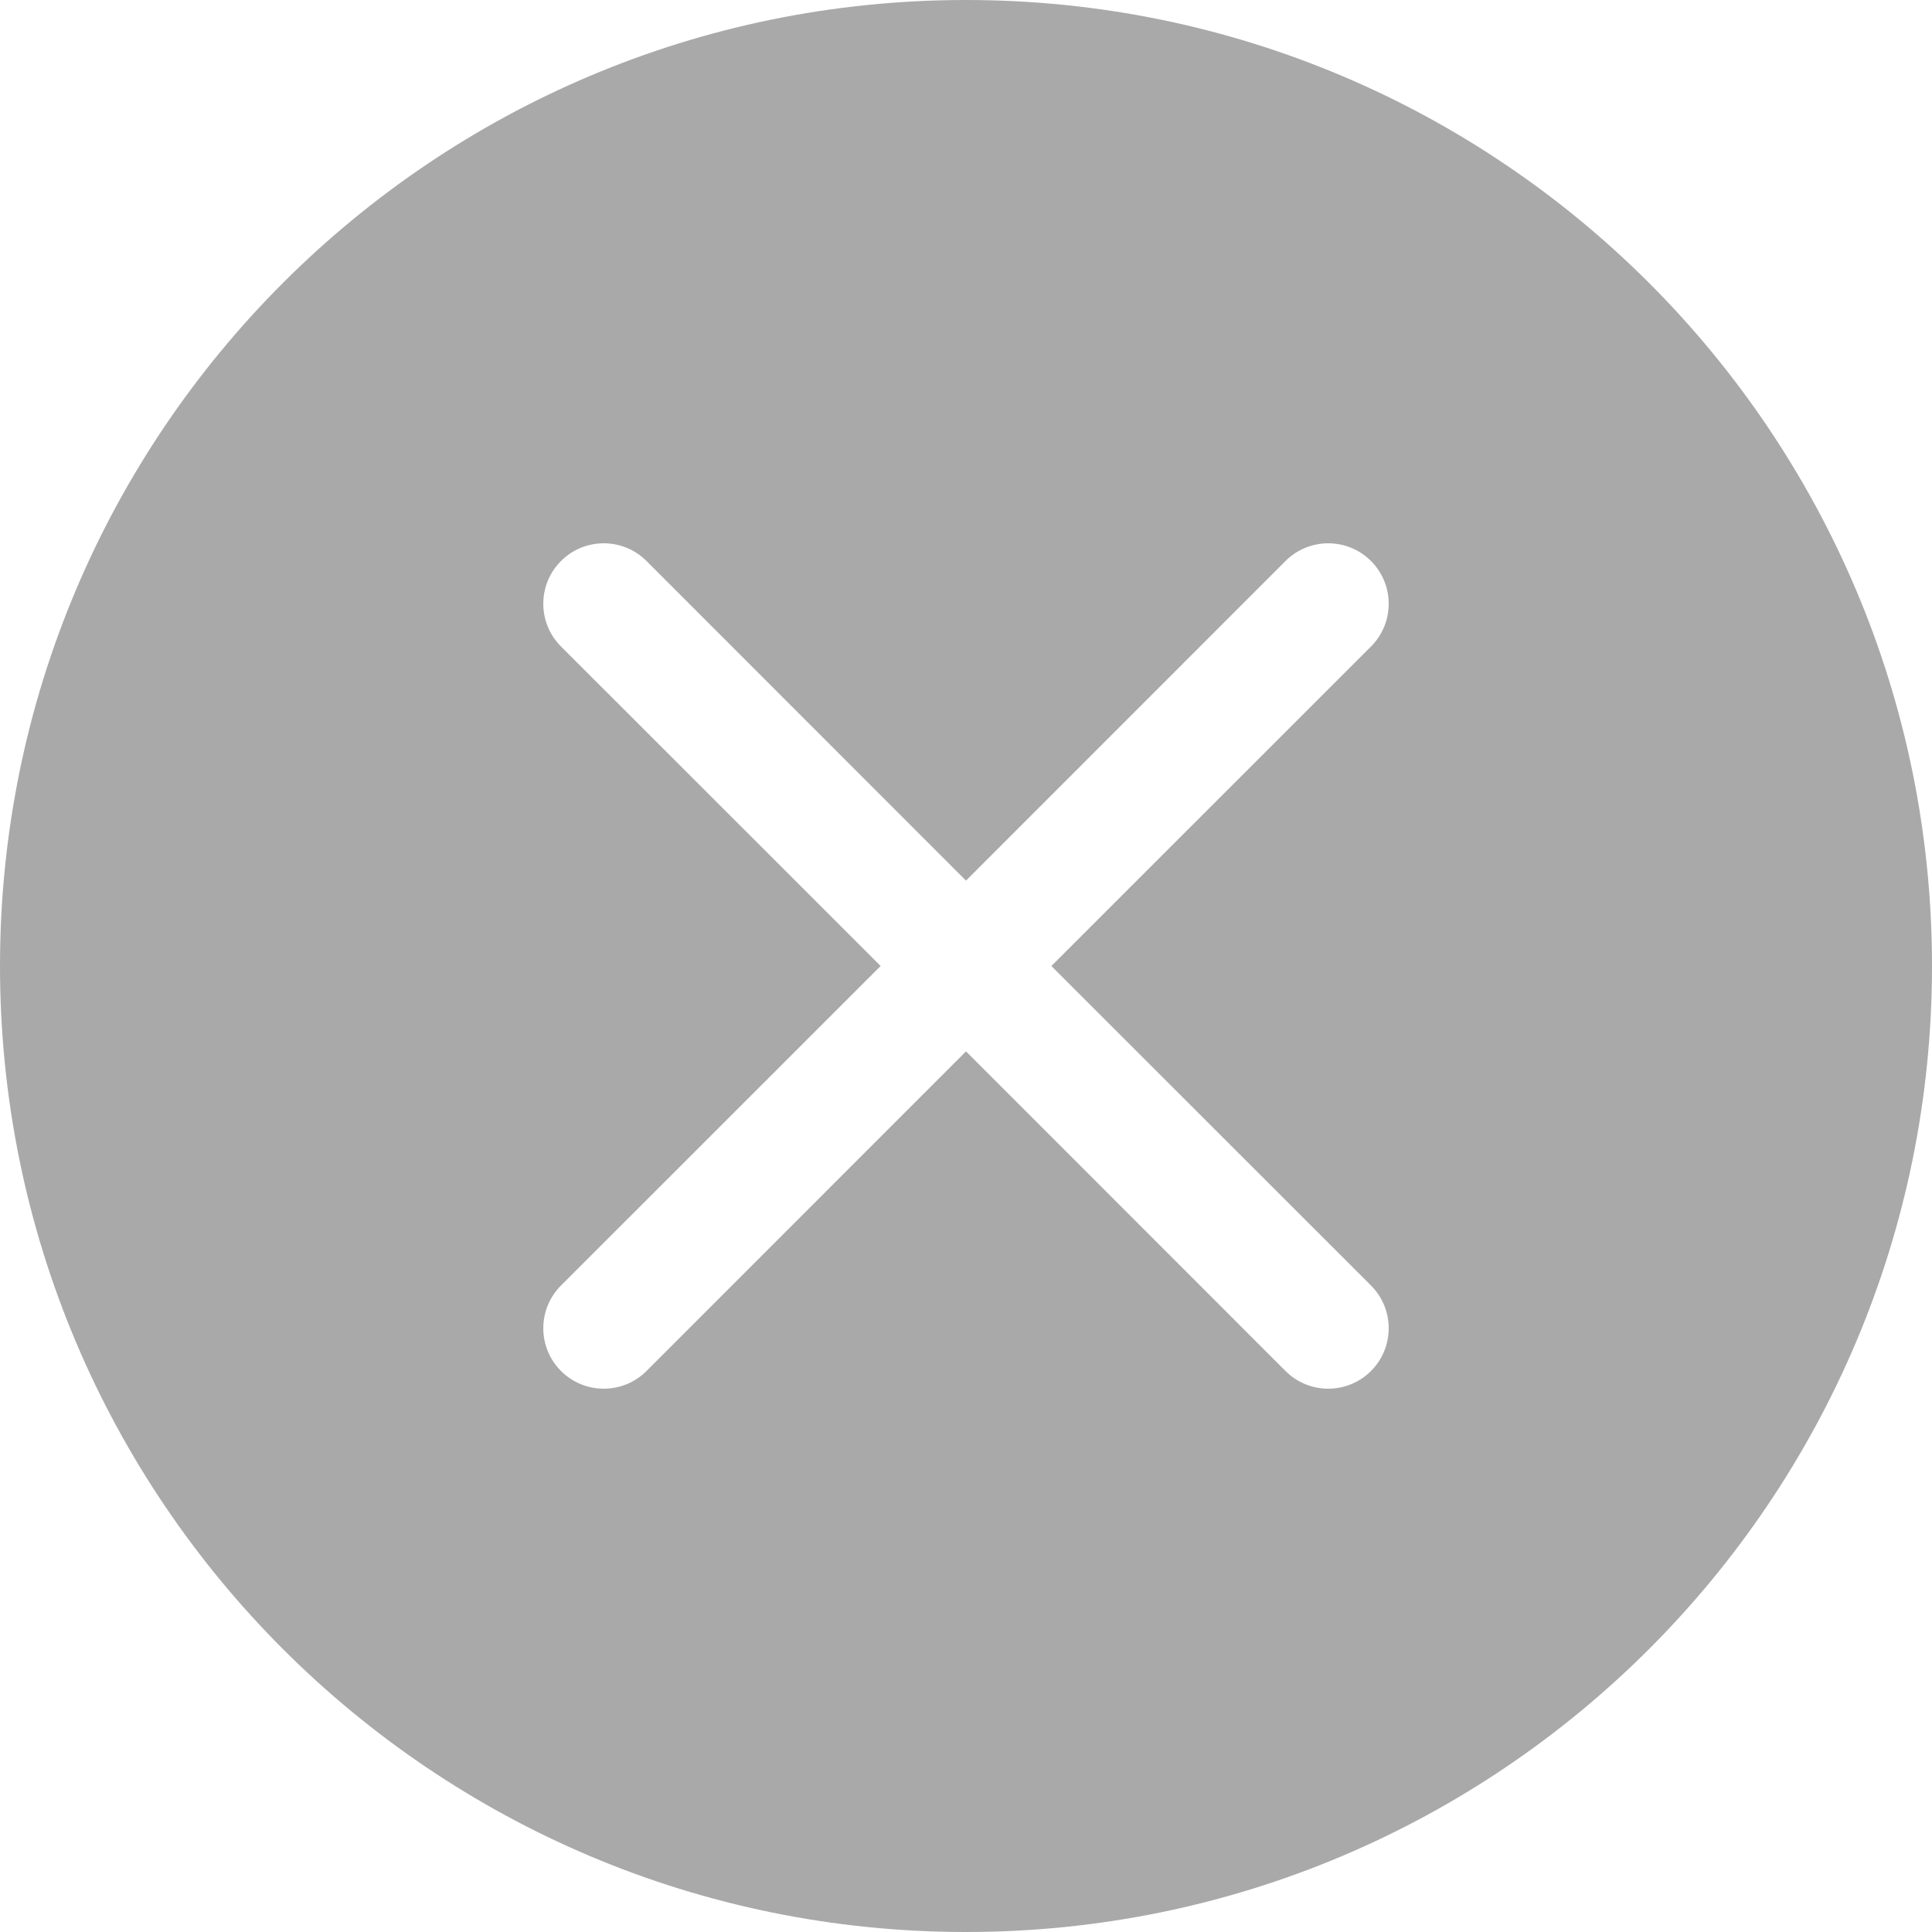
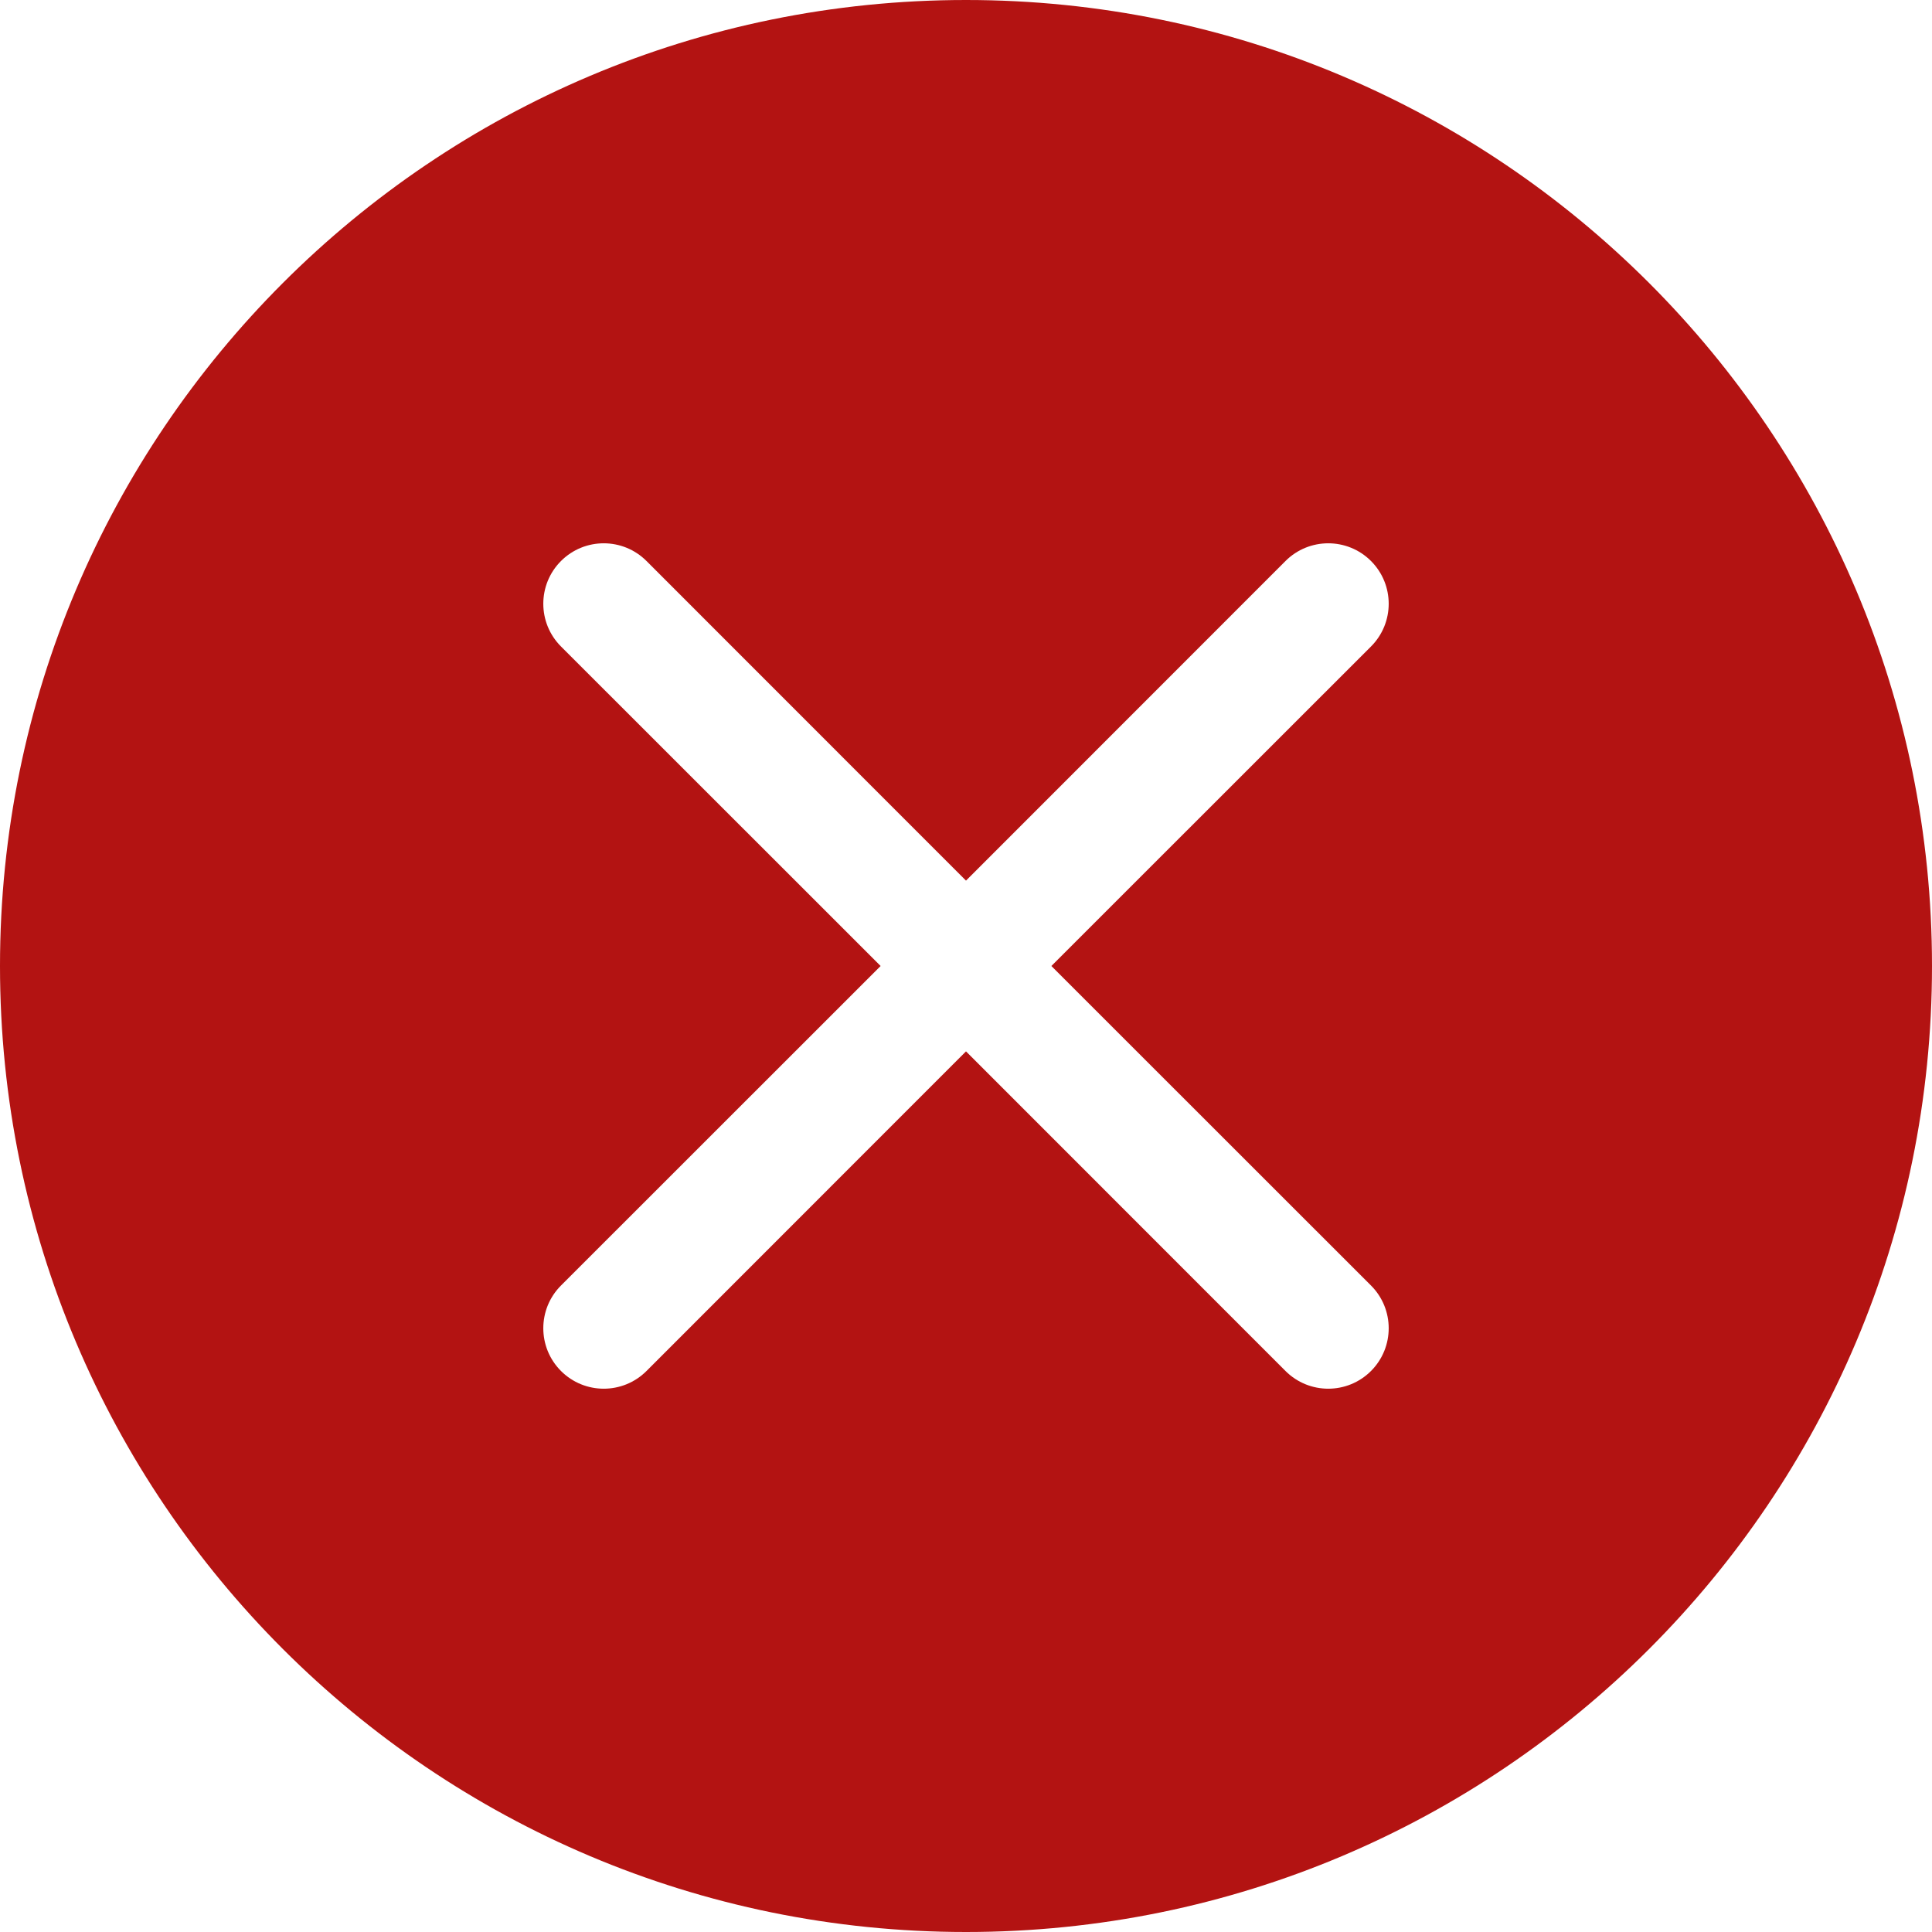
- <svg xmlns="http://www.w3.org/2000/svg" width="16" height="16" fill="#A9A9A9" class="bi bi-x-circle-fill" viewBox="0 0 16 16">
+ <svg xmlns="http://www.w3.org/2000/svg" width="16" height="16" fill="#B31312" class="bi bi-x-circle-fill" viewBox="0 0 16 16">
  <path d="M16 8A8 8 0 1 1 0 8a8 8 0 0 1 16 0M5.354 4.646a.5.5 0 1 0-.708.708L7.293 8l-2.647 2.646a.5.5 0 0 0 .708.708L8 8.707l2.646 2.647a.5.5 0 0 0 .708-.708L8.707 8l2.647-2.646a.5.5 0 0 0-.708-.708L8 7.293z" />
</svg>
